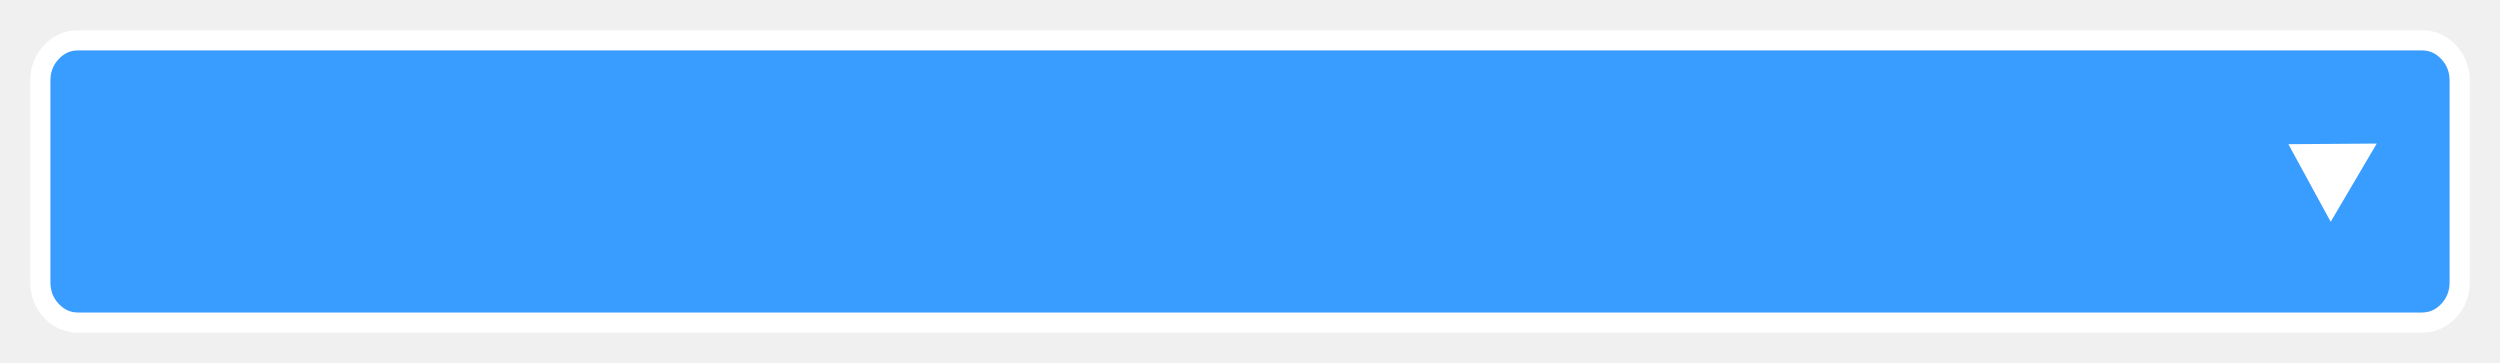
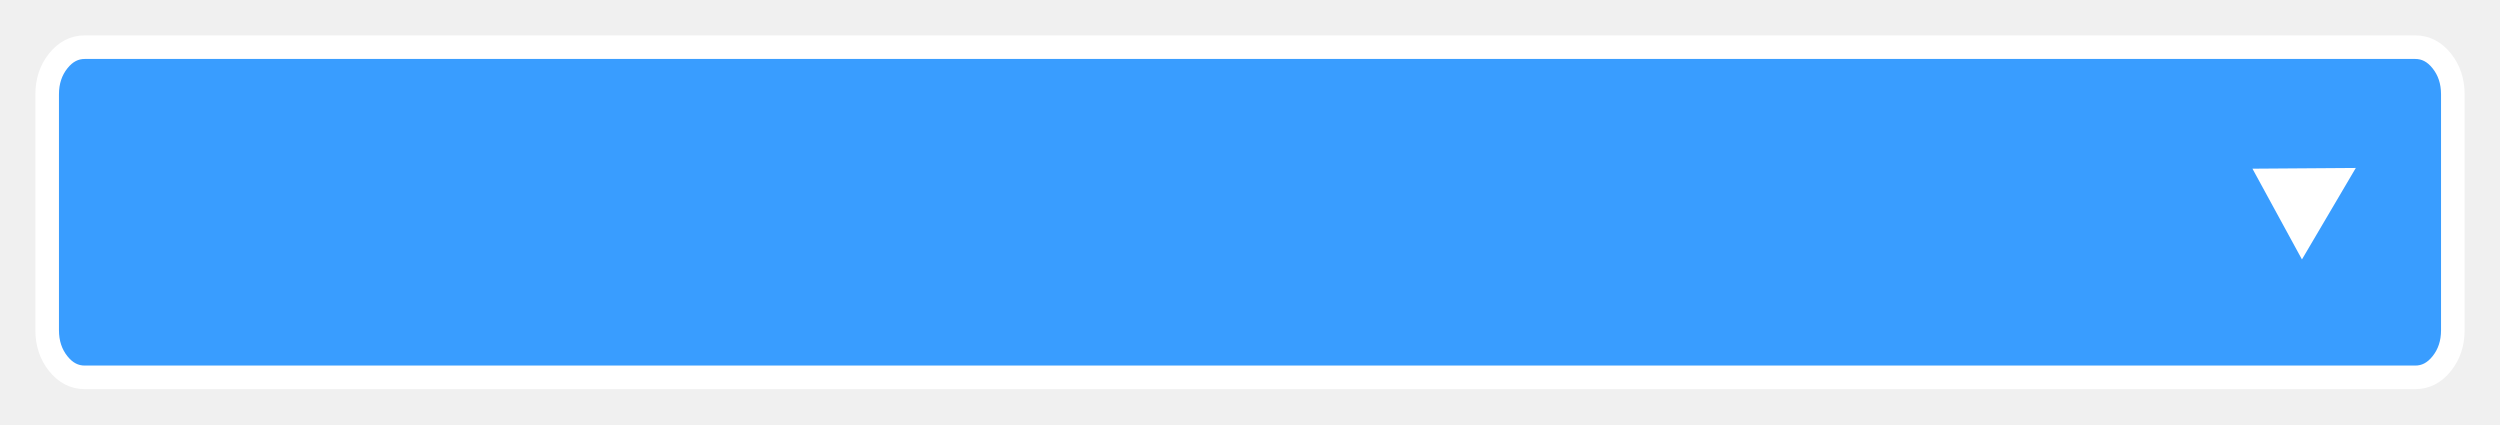
- <svg xmlns="http://www.w3.org/2000/svg" xmlns:xlink="http://www.w3.org/1999/xlink" width="124px" height="18px" viewBox="0 0 124 18" version="1.1">
+ <svg xmlns="http://www.w3.org/2000/svg" xmlns:xlink="http://www.w3.org/1999/xlink" width="106px" height="18px" viewBox="0 0 106 18" version="1.1">
  <defs>
-     <rect width="124" height="18" id="artboard_1" />
+     <rect width="106" height="18" id="artboard_1" />
    <clipPath id="clip_1">
      <use xlink:href="#artboard_1" clip-rule="evenodd" />
    </clipPath>
  </defs>
  <g id="hover00168" clip-path="url(#clip_1)">
-     <path d="M0 4L0 2C0 1.448 0.183 0.976 0.549 0.586C0.915 0.195 1.357 0 1.875 0L118.125 0C118.643 0 119.085 0.195 119.451 0.586C119.817 0.976 120 1.448 120 2L120 12C120 12.552 119.817 13.024 119.451 13.414C119.085 13.805 118.643 14 118.125 14L1.875 14C1.357 14 0.915 13.805 0.549 13.414C0.183 13.024 0 12.552 0 12L0 4L0 4L0 4L0 4Z" transform="translate(1.999939 2)" id="Rectangle#45" fill="#399DFF" stroke="#FFFFFF" stroke-width="1" />
-     <path d="M2.251 0L4.501 3.761L0 3.761L2.251 0L2.251 0L2.251 0Z" transform="matrix(0.507388 -0.8617177 0.8617177 0.507388 112.3618 9.091736)" id="Shape" fill="#FFFFFF" stroke="none" />
+     <path d="M0 4L0 2C0 1.448 0.156 0.976 0.467 0.586C0.778 0.195 1.154 0 1.594 0L100.406 0C100.847 0 101.222 0.195 101.533 0.586C101.844 0.976 102 1.448 102 2L102 12C102 12.552 101.844 13.024 101.533 13.414C101.222 13.805 100.847 14 100.406 14L1.594 14C1.154 14 0.778 13.805 0.467 13.414C0.156 13.024 0 12.552 0 12L0 4L0 4L0 4L0 4L0 4Z" transform="translate(1.999878 2)" id="Rectangle#45" fill="#399DFF" stroke="#FFFFFF" stroke-width="1" />
+     <path d="M2.251 0L4.501 3.761L0 3.761L2.251 0L2.251 0L2.251 0L2.251 0Z" transform="matrix(0.507388 -0.8617177 0.8617177 0.507388 94.36169 9.091736)" id="Shape" fill="#FFFFFF" stroke="none" />
  </g>
</svg>
